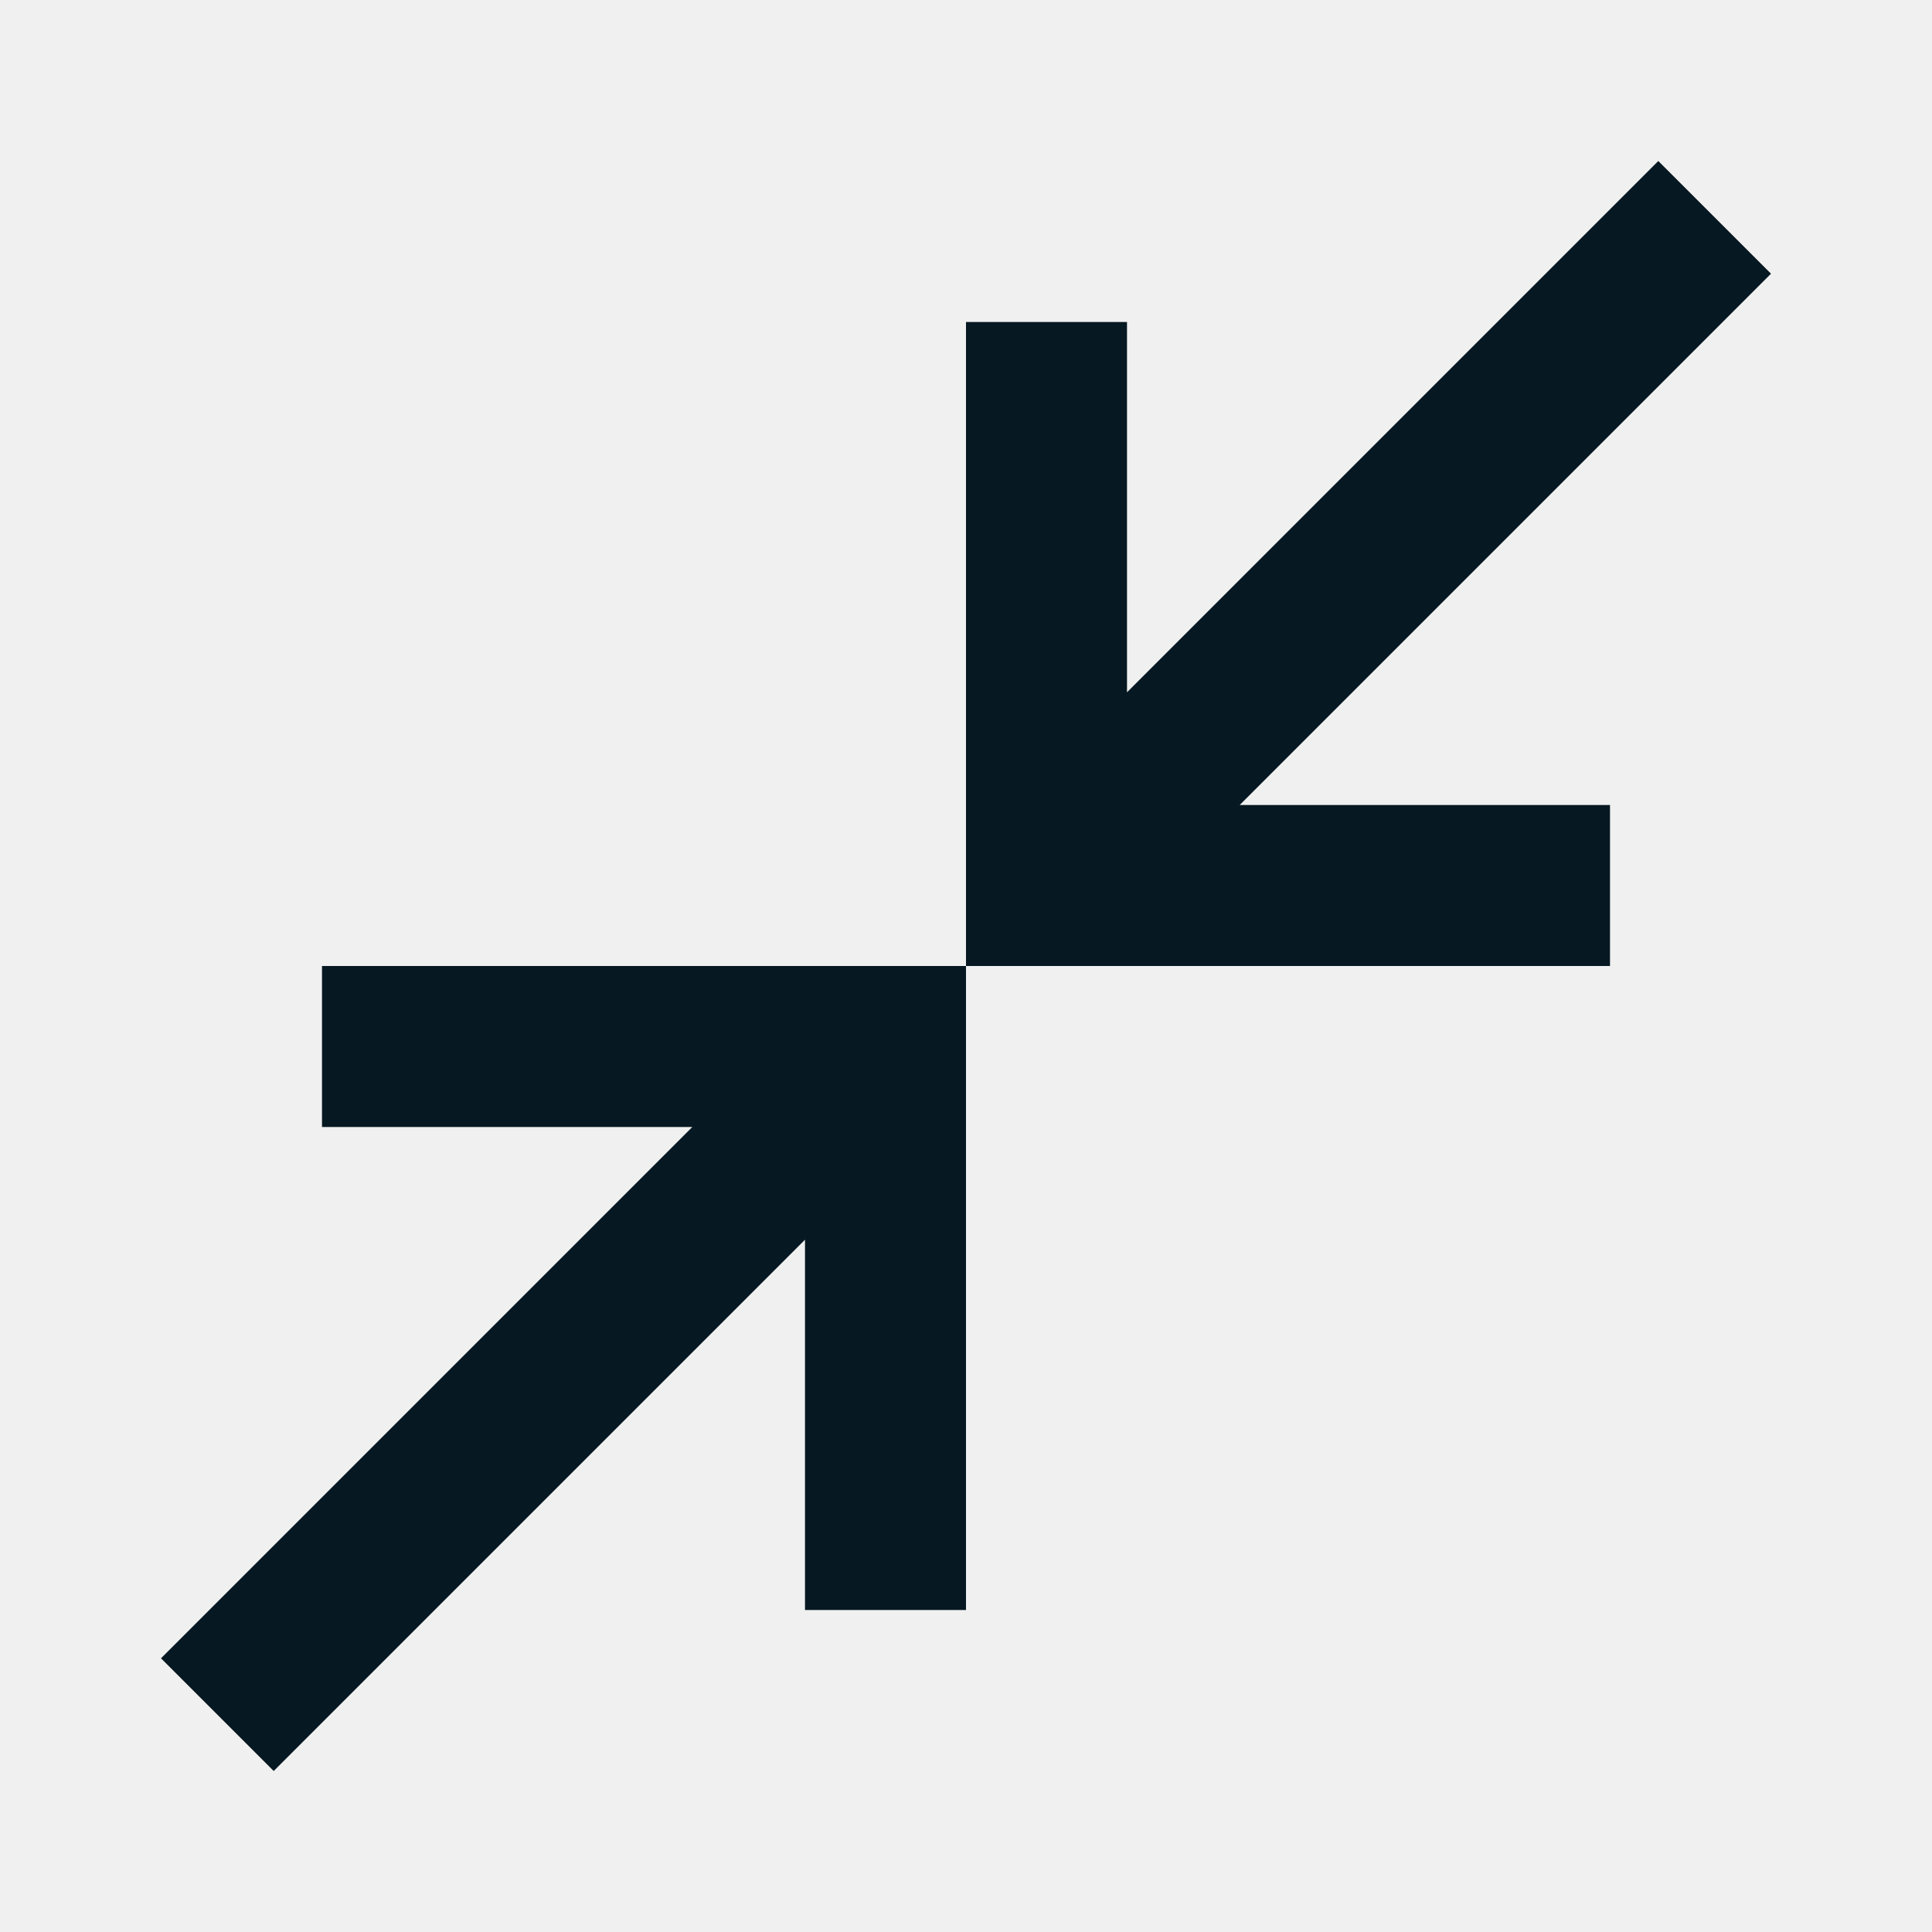
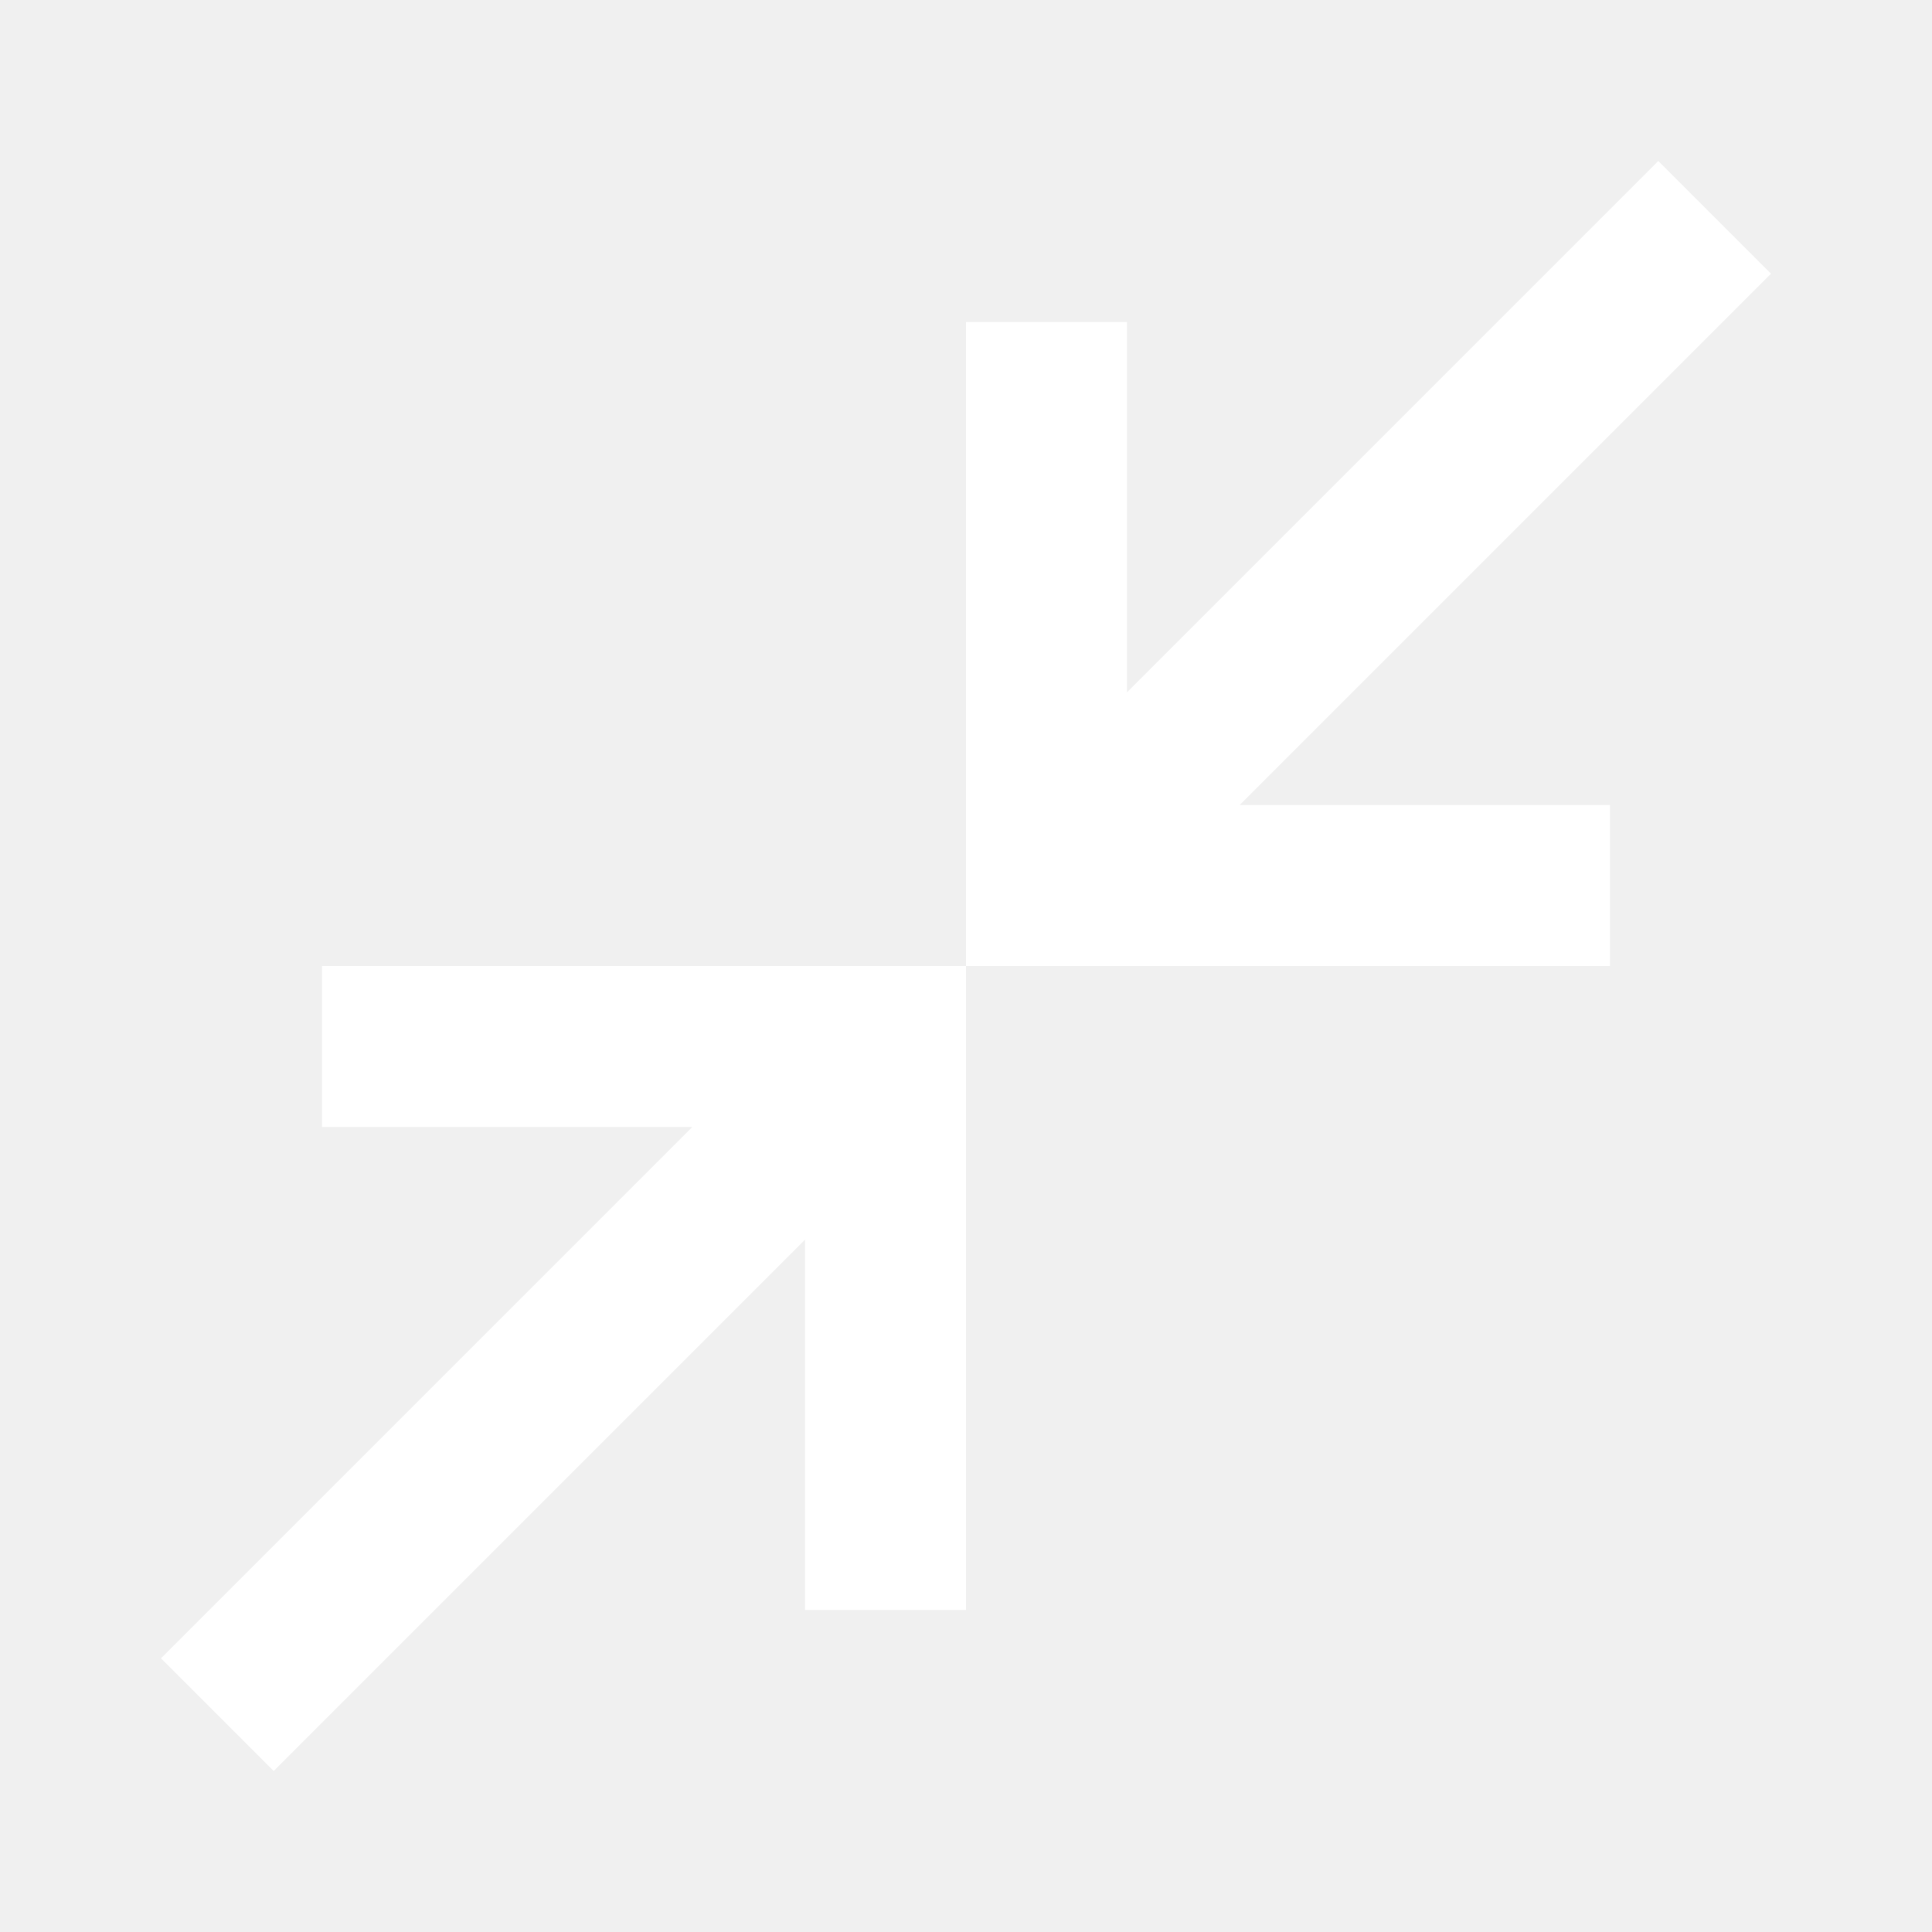
- <svg xmlns="http://www.w3.org/2000/svg" height="24px" viewBox="0 -960 960 960" width="24px" fill="#061822">
+ <svg xmlns="http://www.w3.org/2000/svg" height="24px" viewBox="0 -960 960 960" width="24px" fill="#fff">
  <path d="m136-80-56-56 264-264H160v-80h320v320h-80v-184L136-80Zm344-400v-320h80v184l264-264 56 56-264 264h184v80H480Z" />
</svg>
